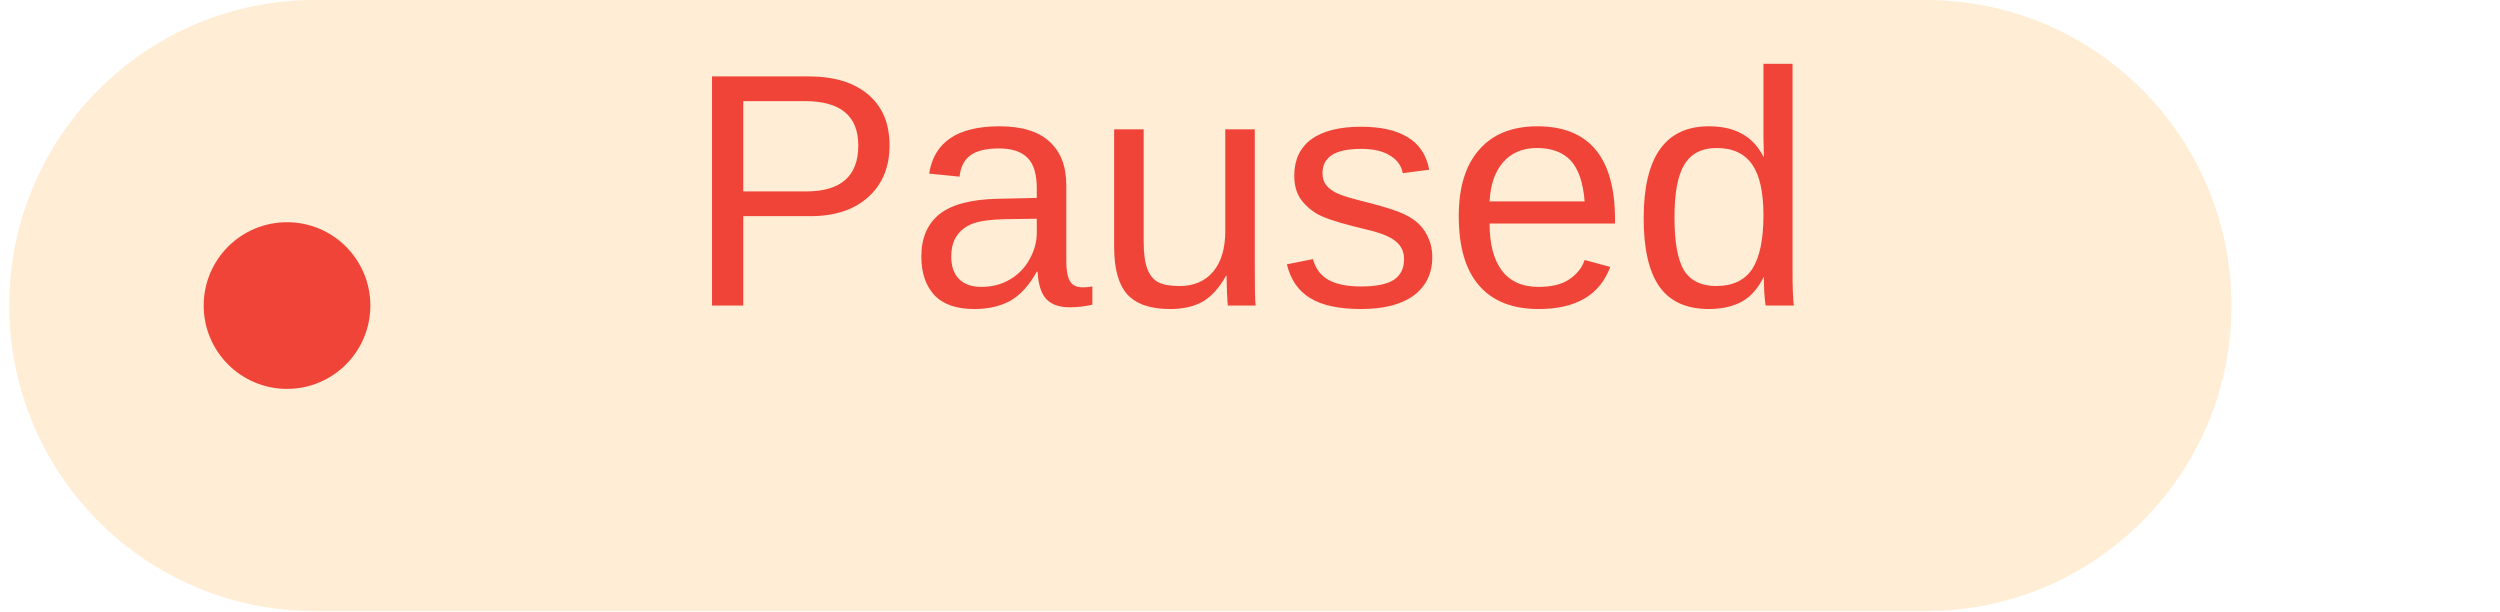
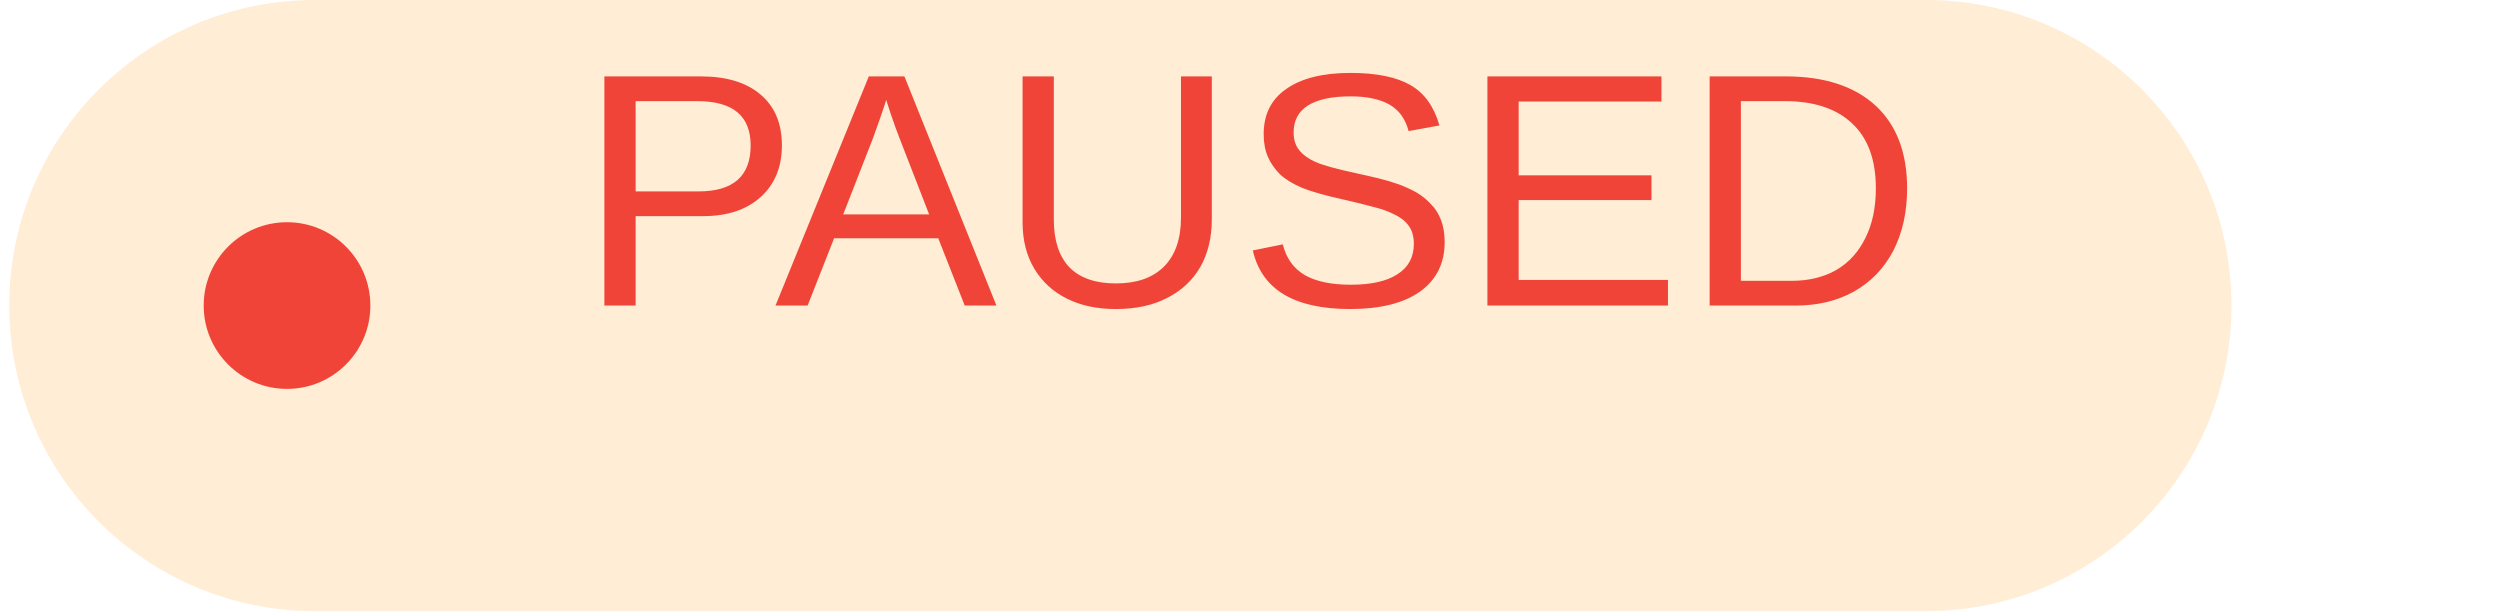
<svg xmlns="http://www.w3.org/2000/svg" width="90" height="22" viewBox="0 0 90 22">
  <rect x="0.333" width="80" height="22" rx="11" fill="#FFEDD5" />
  <circle cx="10.333" cy="11" r="3" fill="#F04438" />
-   <text x="50%" y="50%" alignment-baseline="middle" text-anchor="middle" font-family="Arial" font-size="12" font-weight="10" fill="#F04438">
-     Paused
+   <text x="50%" y="50%" alignment-baseline="central" text-anchor="middle" font-family="Arial" font-size="12" font-weight="10" fill="#F04438">
+     PAUSED
  </text>
</svg>
